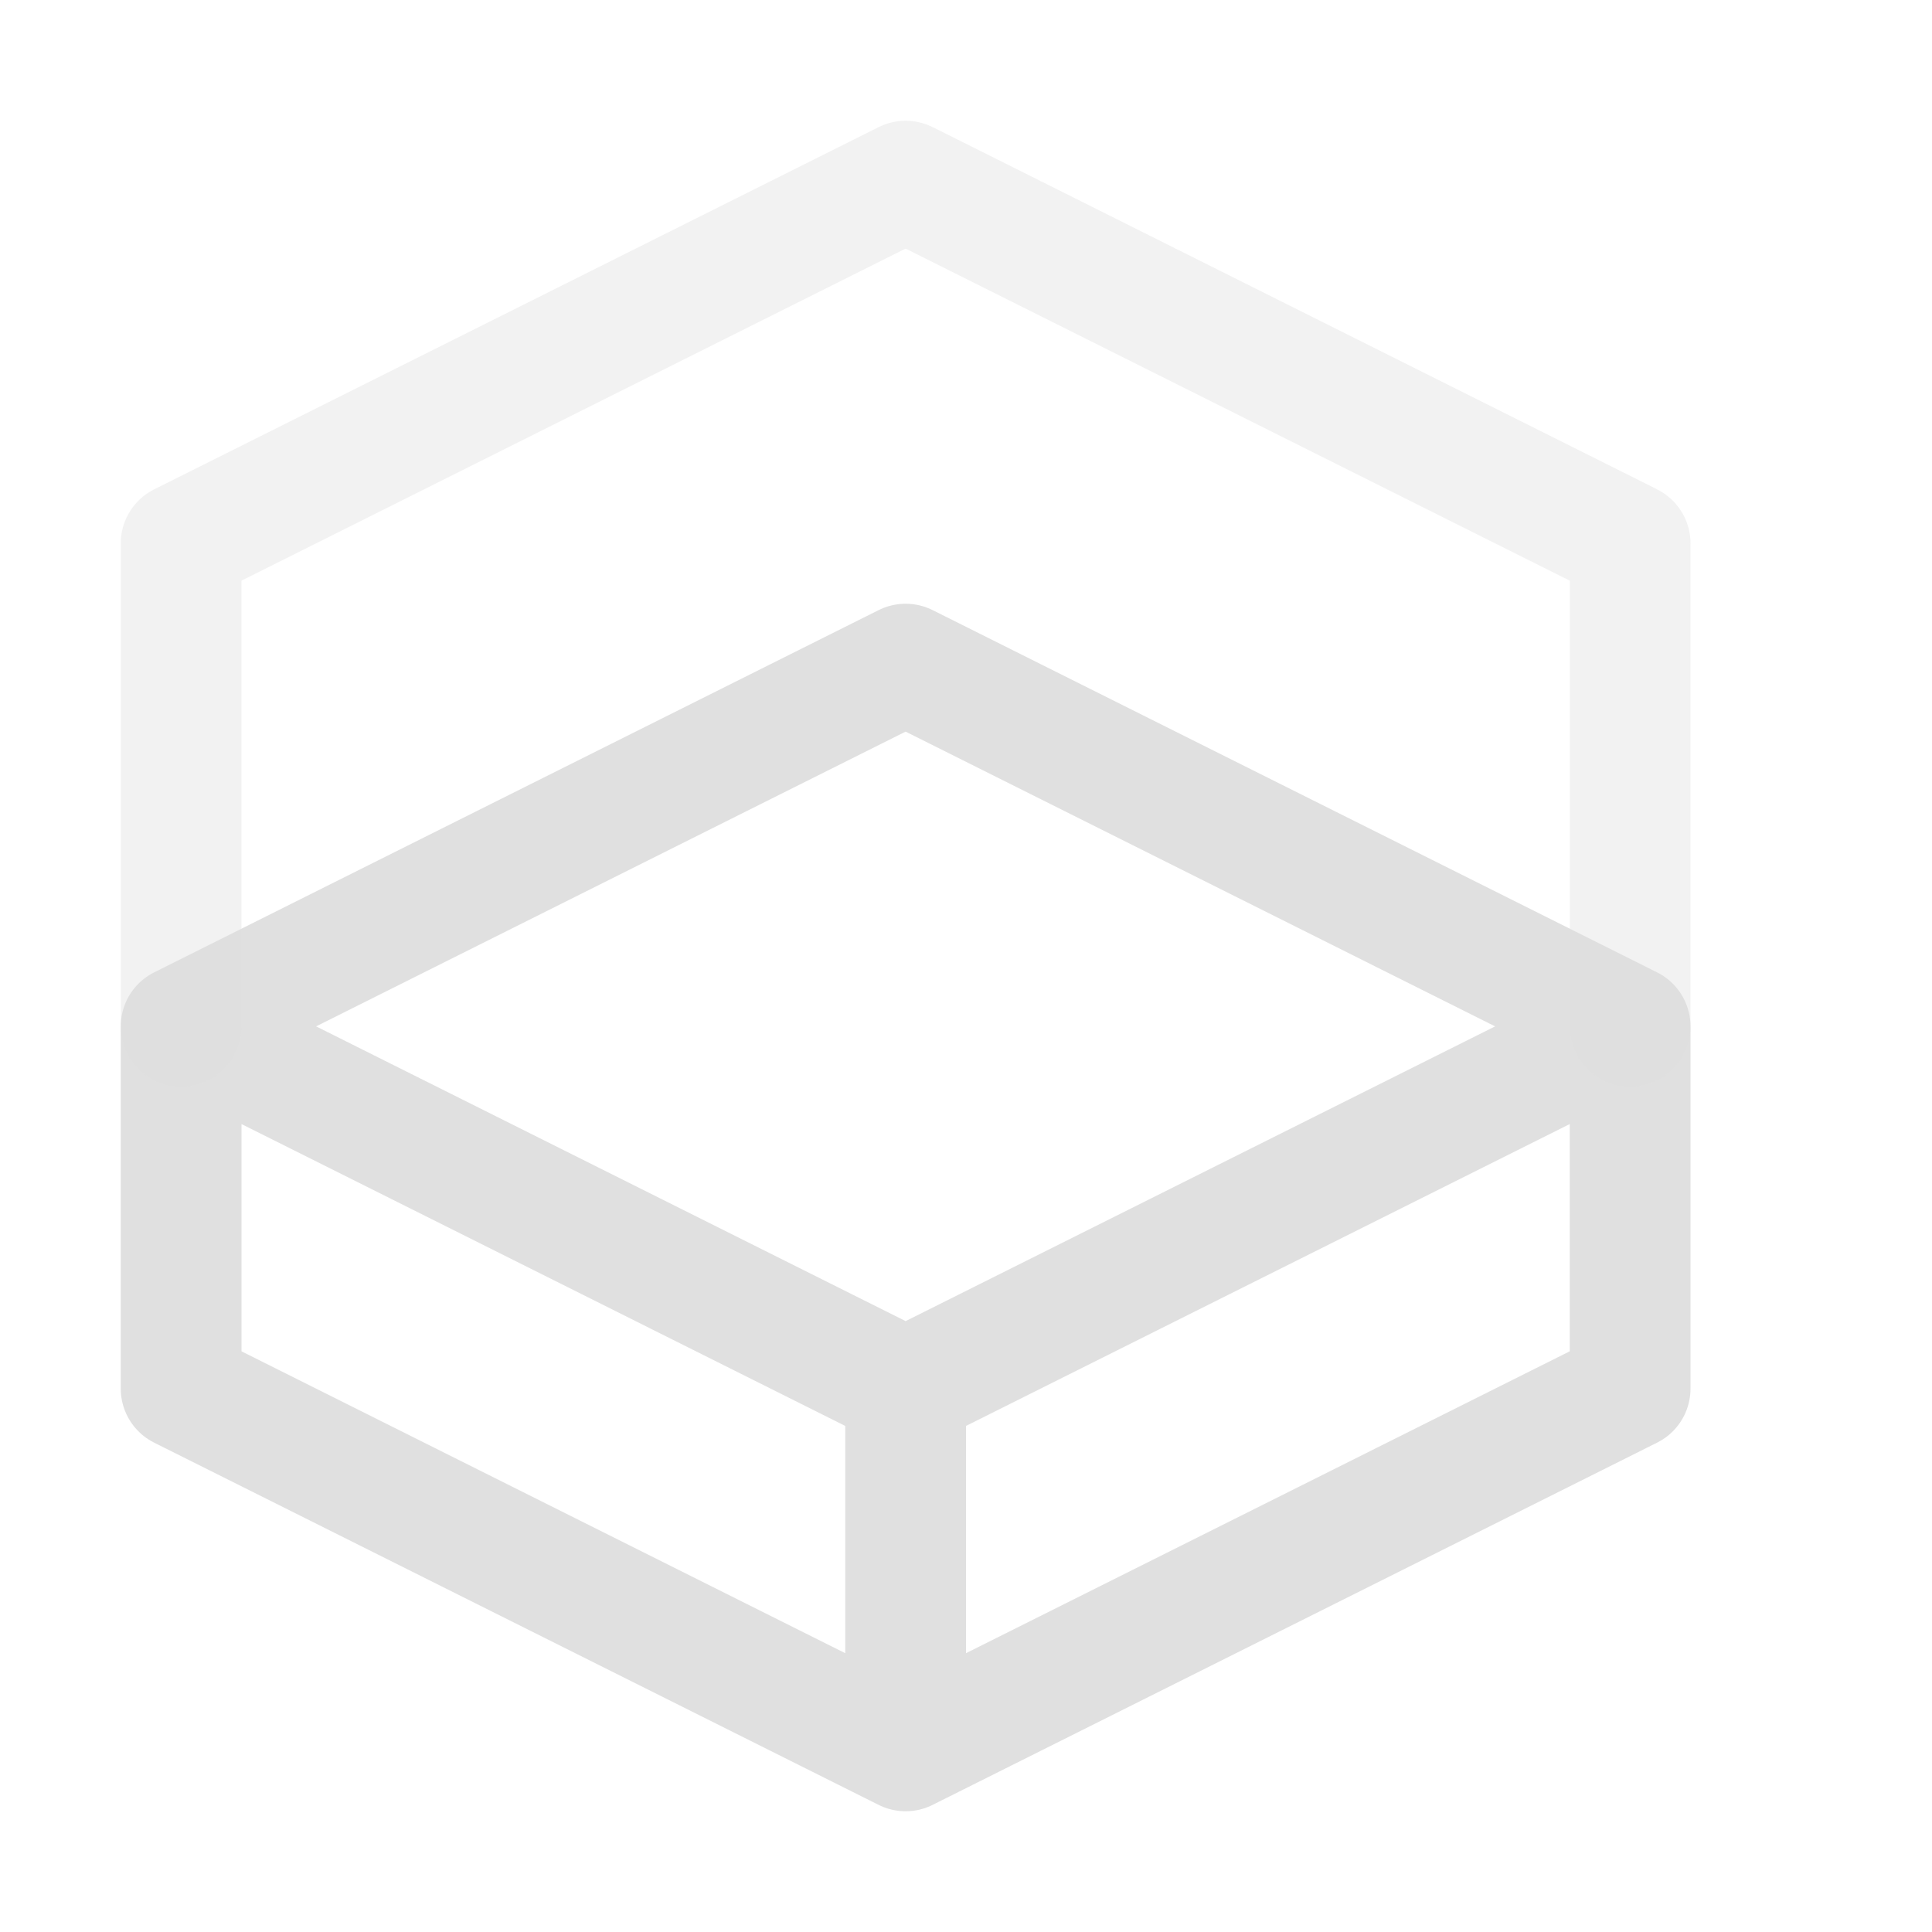
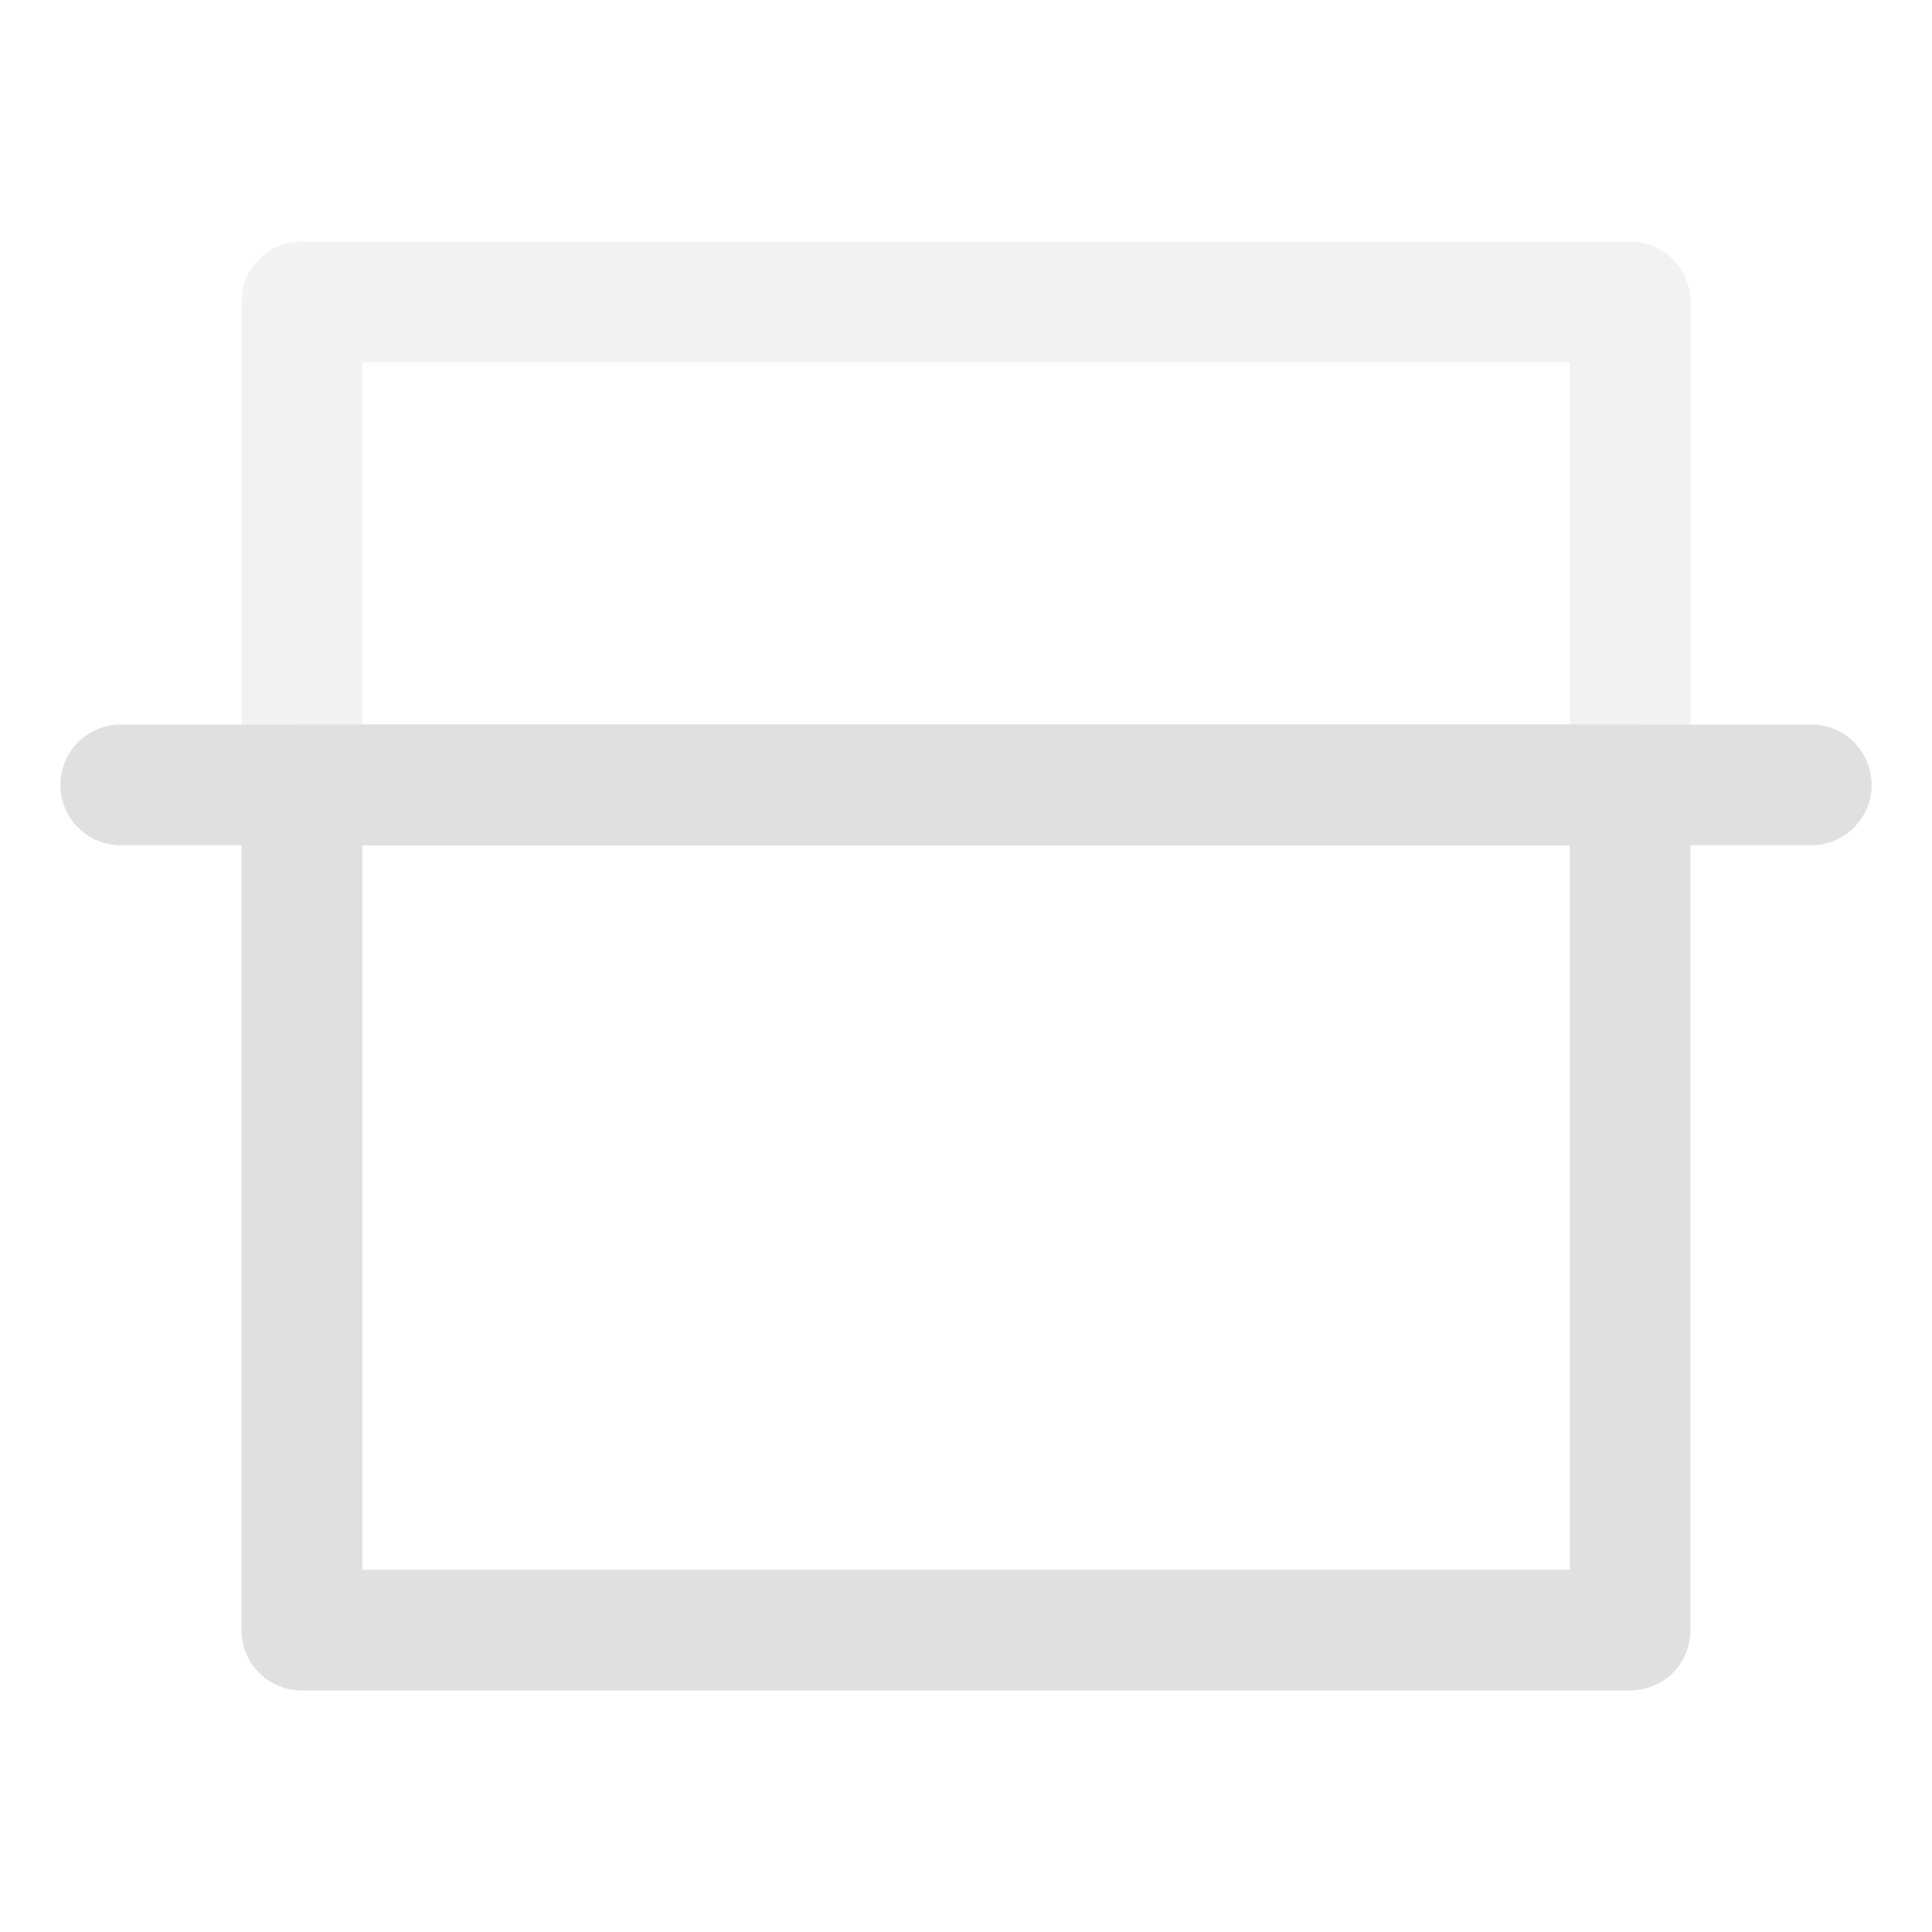
<svg xmlns="http://www.w3.org/2000/svg" width="16" height="16" viewBox="0 0 16 16">
-   <path fill="none" stroke="#e0e0e0" stroke-width="1" stroke-linecap="round" stroke-linejoin="round" d="M1.5 8.5L1.5 11.5L7.5 14.5L13.5 11.5L13.5 8.5M1.5 8.5L7.5 5.5L13.5 8.5L7.5 11.5ZM7.5 11.5L7.5 14.5" />
-   <path fill="none" stroke="#e0e0e0" stroke-opacity=".4" stroke-width="1" stroke-linecap="round" stroke-linejoin="round" d="M1.5 8.5L1.5 4.5L7.5 1.5L13.5 4.5L13.5 8.5" />
+   <path fill="none" stroke="#e0e0e0" stroke-width="1" stroke-linecap="round" stroke-linejoin="round" d="M2.5 13.5L2.5 6.5L13.5 6.5L13.5 13.5Z" />
+   <path fill="none" stroke="#e0e0e0" stroke-opacity=".4" stroke-width="1" stroke-linecap="round" stroke-linejoin="round" d="M2.5 6.5L2.5 2.5L13.5 2.5L13.5 6.5" />
+   <path fill="none" stroke="#e0e0e0" stroke-width="1" stroke-linecap="round" stroke-linejoin="round" d="M1 6.5L15 6.5" />
</svg>
